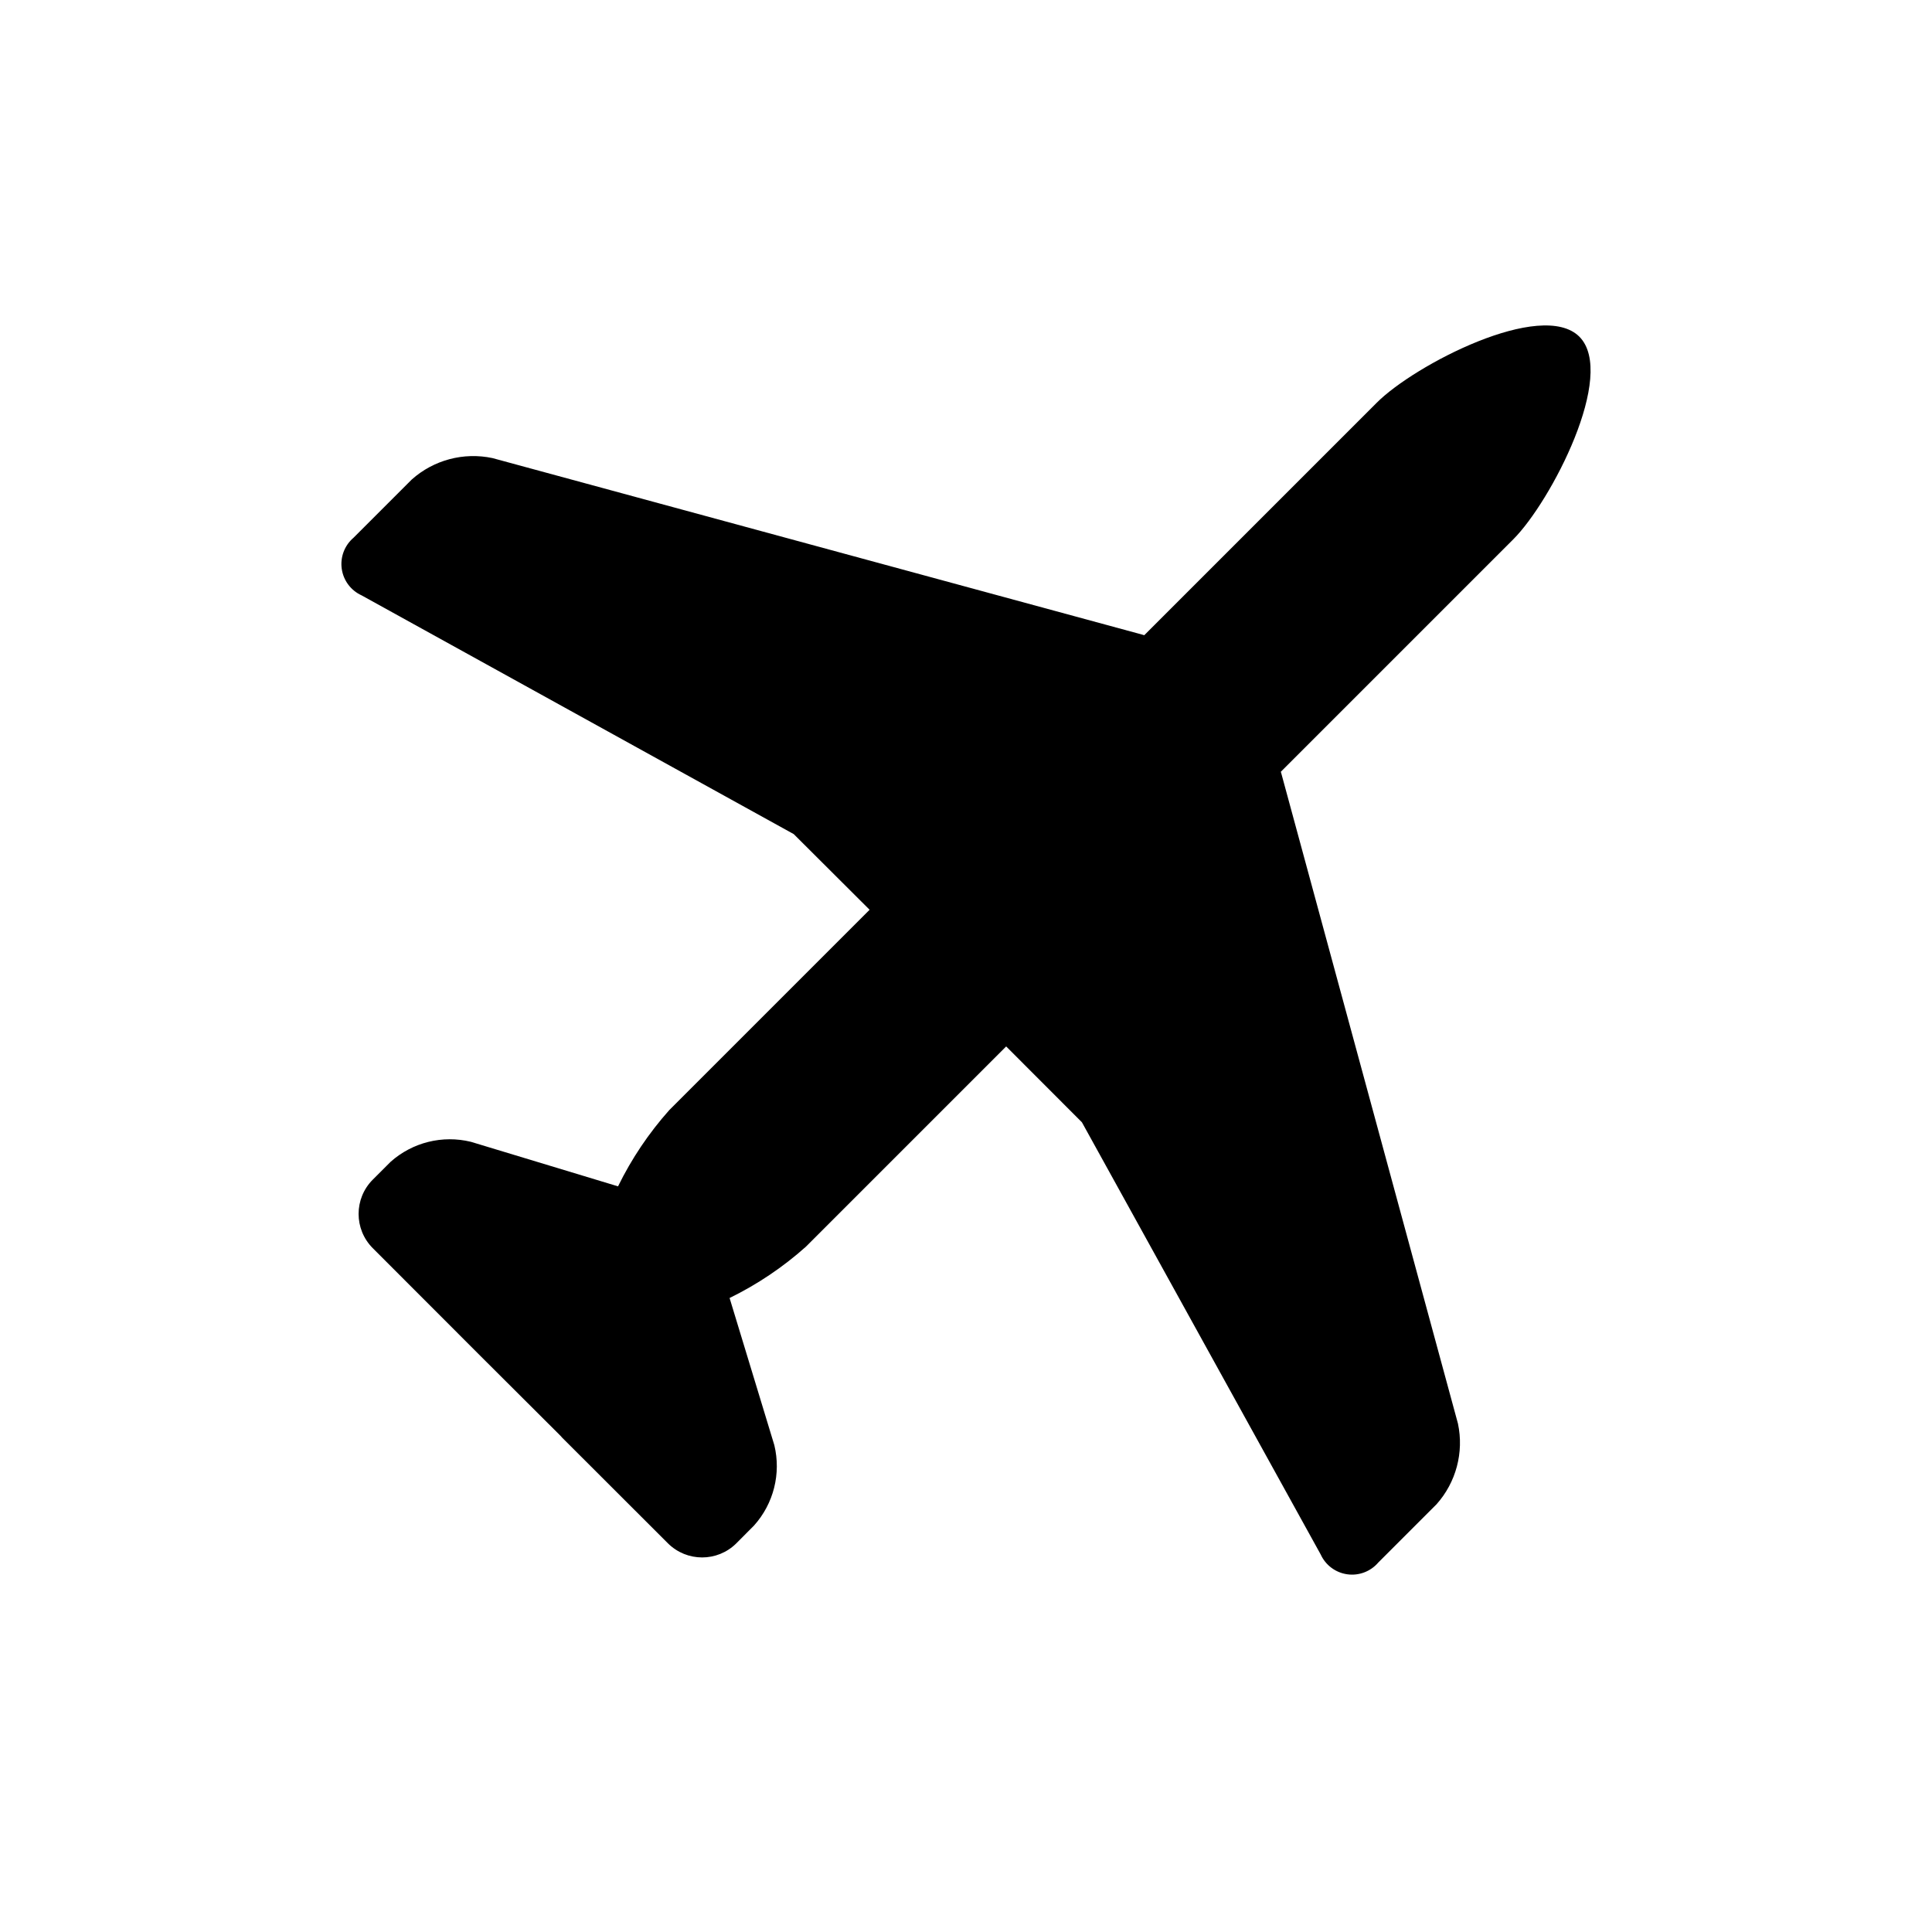
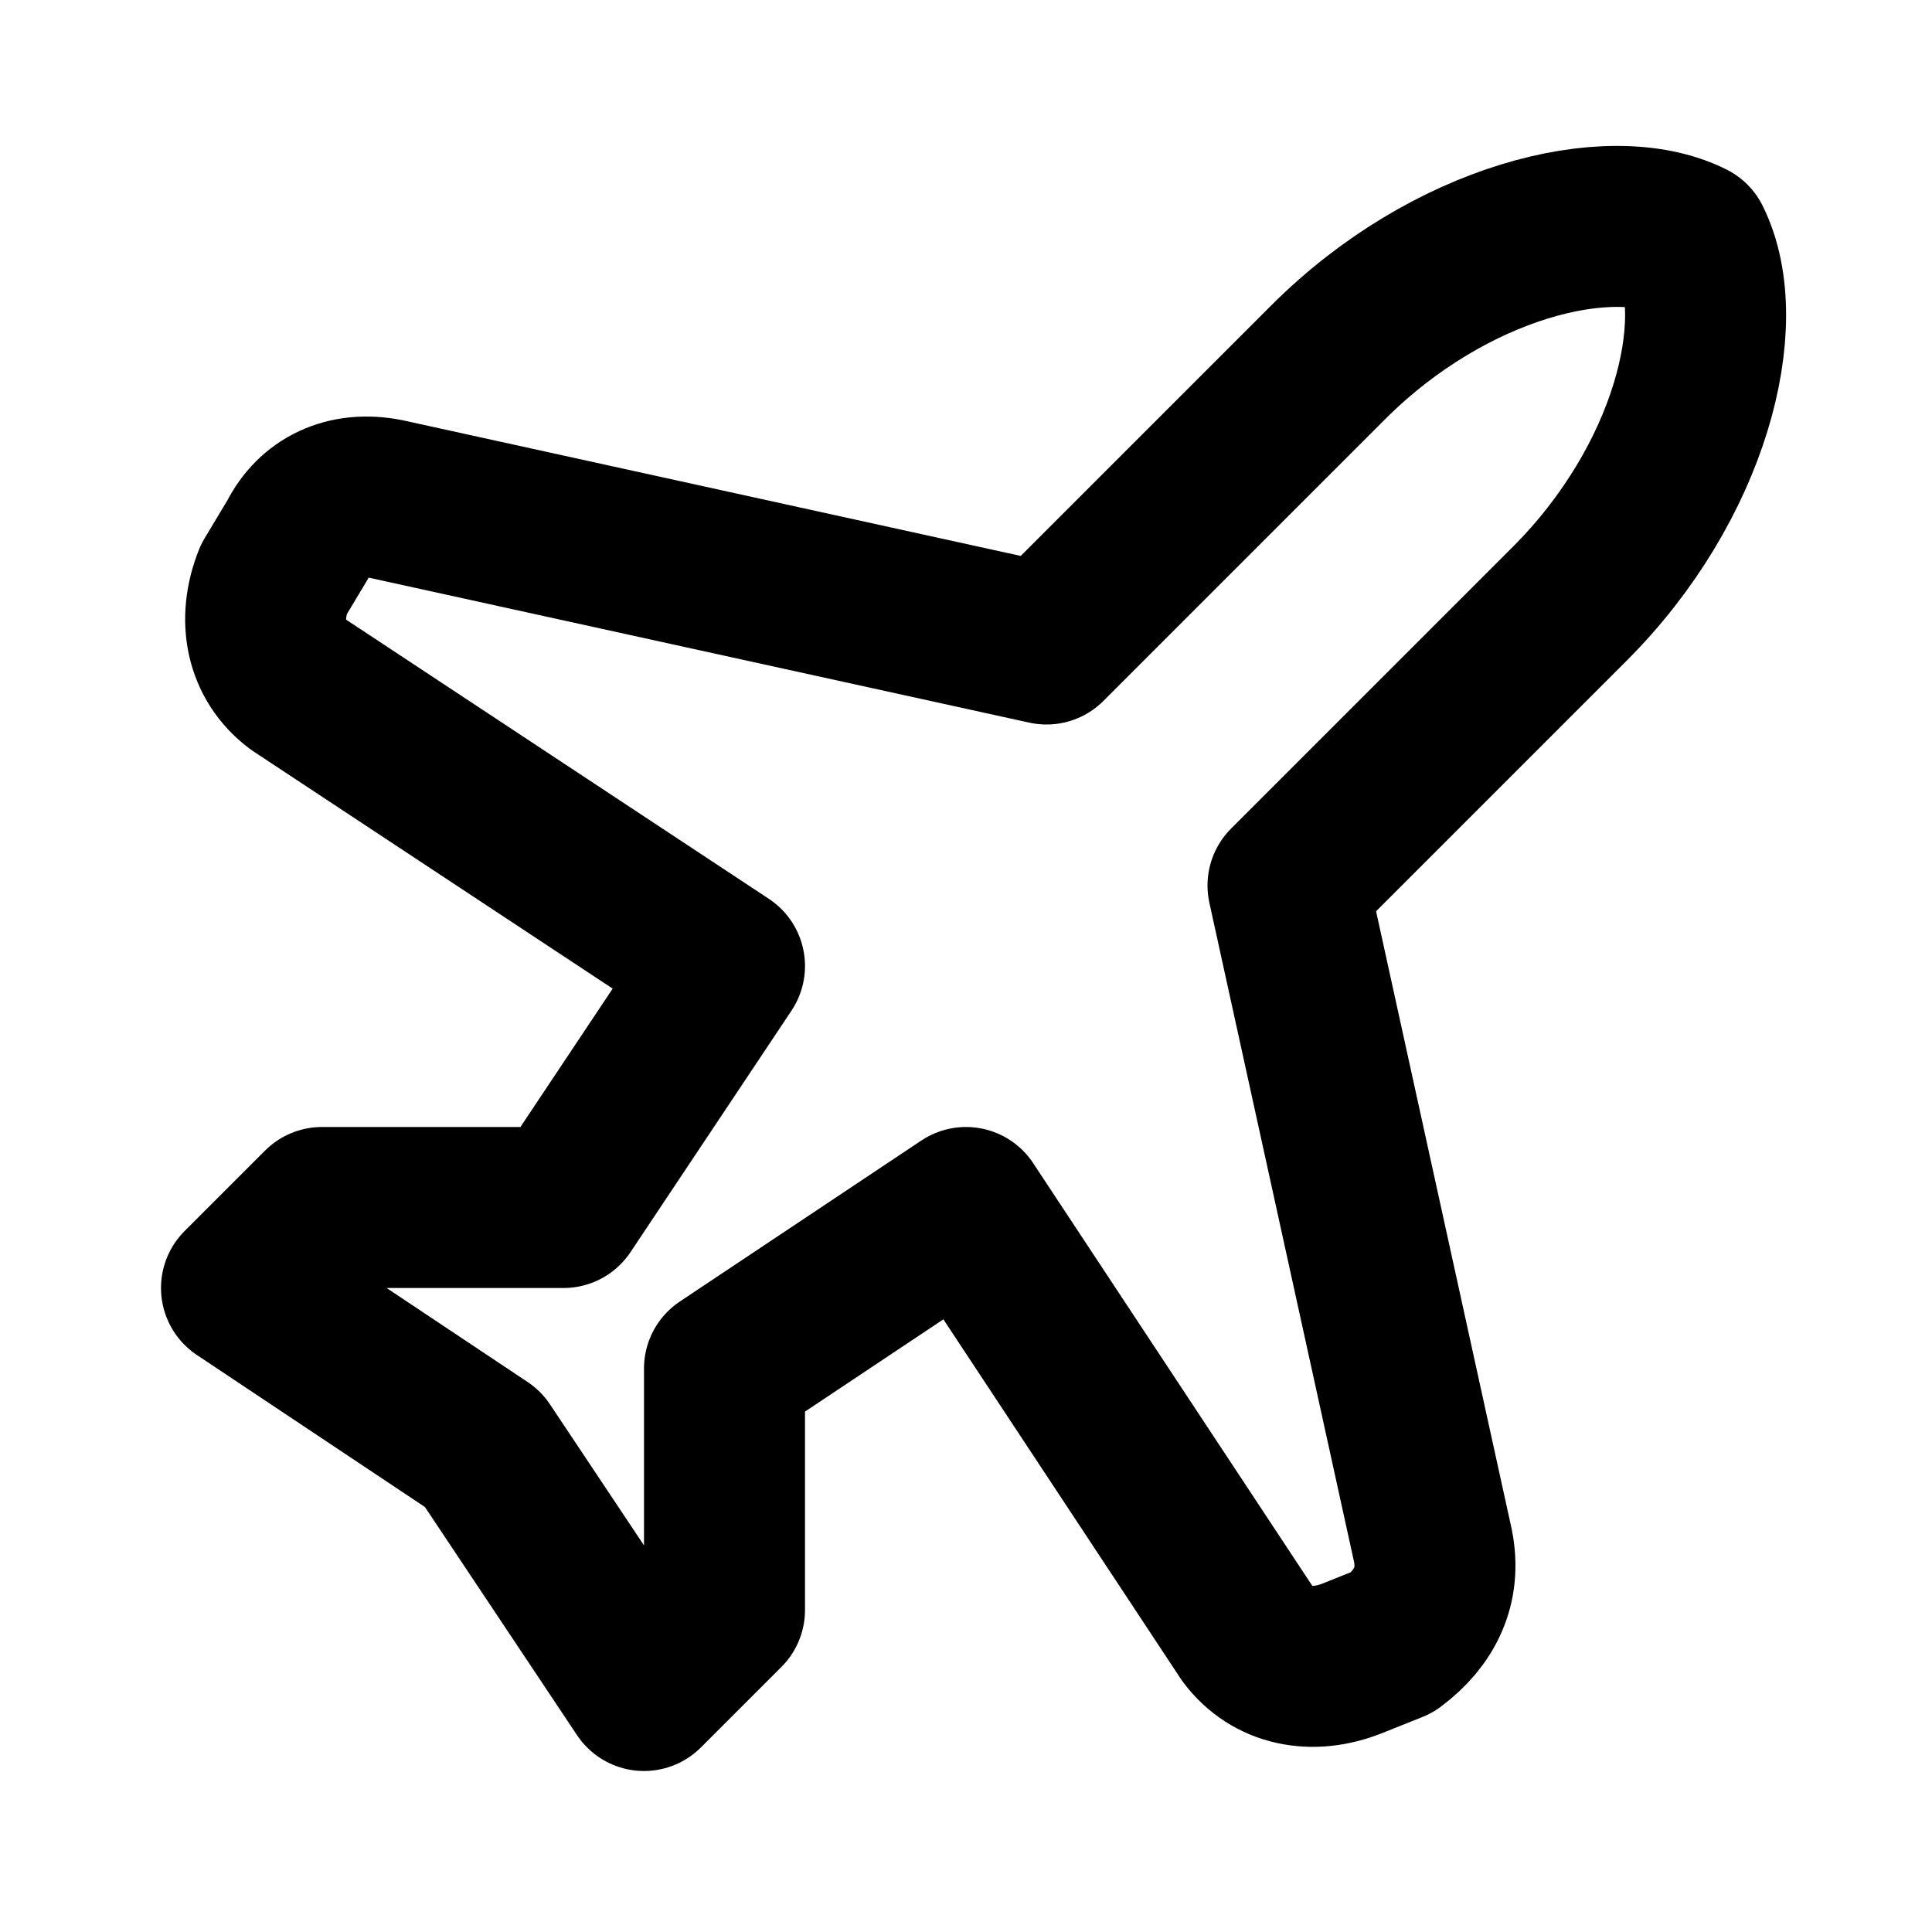
- <svg xmlns="http://www.w3.org/2000/svg" fill="#000000" width="64px" height="64px" viewBox="-2.5 0 19 19" class="cf-icon-svg" stroke="#000000" stroke-width="0">
-   <g id="SVGRepo_bgCarrier" stroke-width="0" />
-   <g id="SVGRepo_tracerCarrier" stroke-linecap="round" stroke-linejoin="round" />
-   <g id="SVGRepo_iconCarrier">
-     <path d="M12.382 5.304 10.096 7.59l.006.02L11.838 14a.908.908 0 0 1-.211.794l-.573.573a.339.339 0 0 1-.566-.08l-2.348-4.25-.745-.746-1.97 1.97a3.311 3.311 0 0 1-.75.504l.44 1.447a.875.875 0 0 1-.199.79l-.175.176a.477.477 0 0 1-.672 0l-1.04-1.039-.018-.02-.788-.786-.02-.02-1.038-1.039a.477.477 0 0 1 0-.672l.176-.176a.875.875 0 0 1 .79-.197l1.447.438a3.322 3.322 0 0 1 .504-.75l1.97-1.97-.746-.744-4.25-2.348a.339.339 0 0 1-.08-.566l.573-.573a.909.909 0 0 1 .794-.211l6.39 1.736.02.006 2.286-2.286c.37-.372 1.621-1.02 1.993-.65.37.372-.279 1.622-.65 1.993z" />
-   </g>
+ <svg xmlns="http://www.w3.org/2000/svg" width="24" height="24" viewBox="0 0 24 24" fill="none" stroke="currentColor" stroke-width="2" stroke-linecap="round" stroke-linejoin="round" class="lucide lucide-plane-icon lucide-plane">
+   <path d="M17.8 19.2 16 11l3.5-3.5C21 6 21.5 4 21 3c-1-.5-3 0-4.5 1.5L13 8 4.8 6.2c-.5-.1-.9.1-1.1.5l-.3.5c-.2.5-.1 1 .3 1.3L9 12l-2 3H4l-1 1 3 2 2 3 1-1v-3l3-2 3.5 5.3c.3.4.8.5 1.3.3l.5-.2c.4-.3.6-.7.5-1.2z" data--h-bstatus="0OBSERVED" />
</svg>
